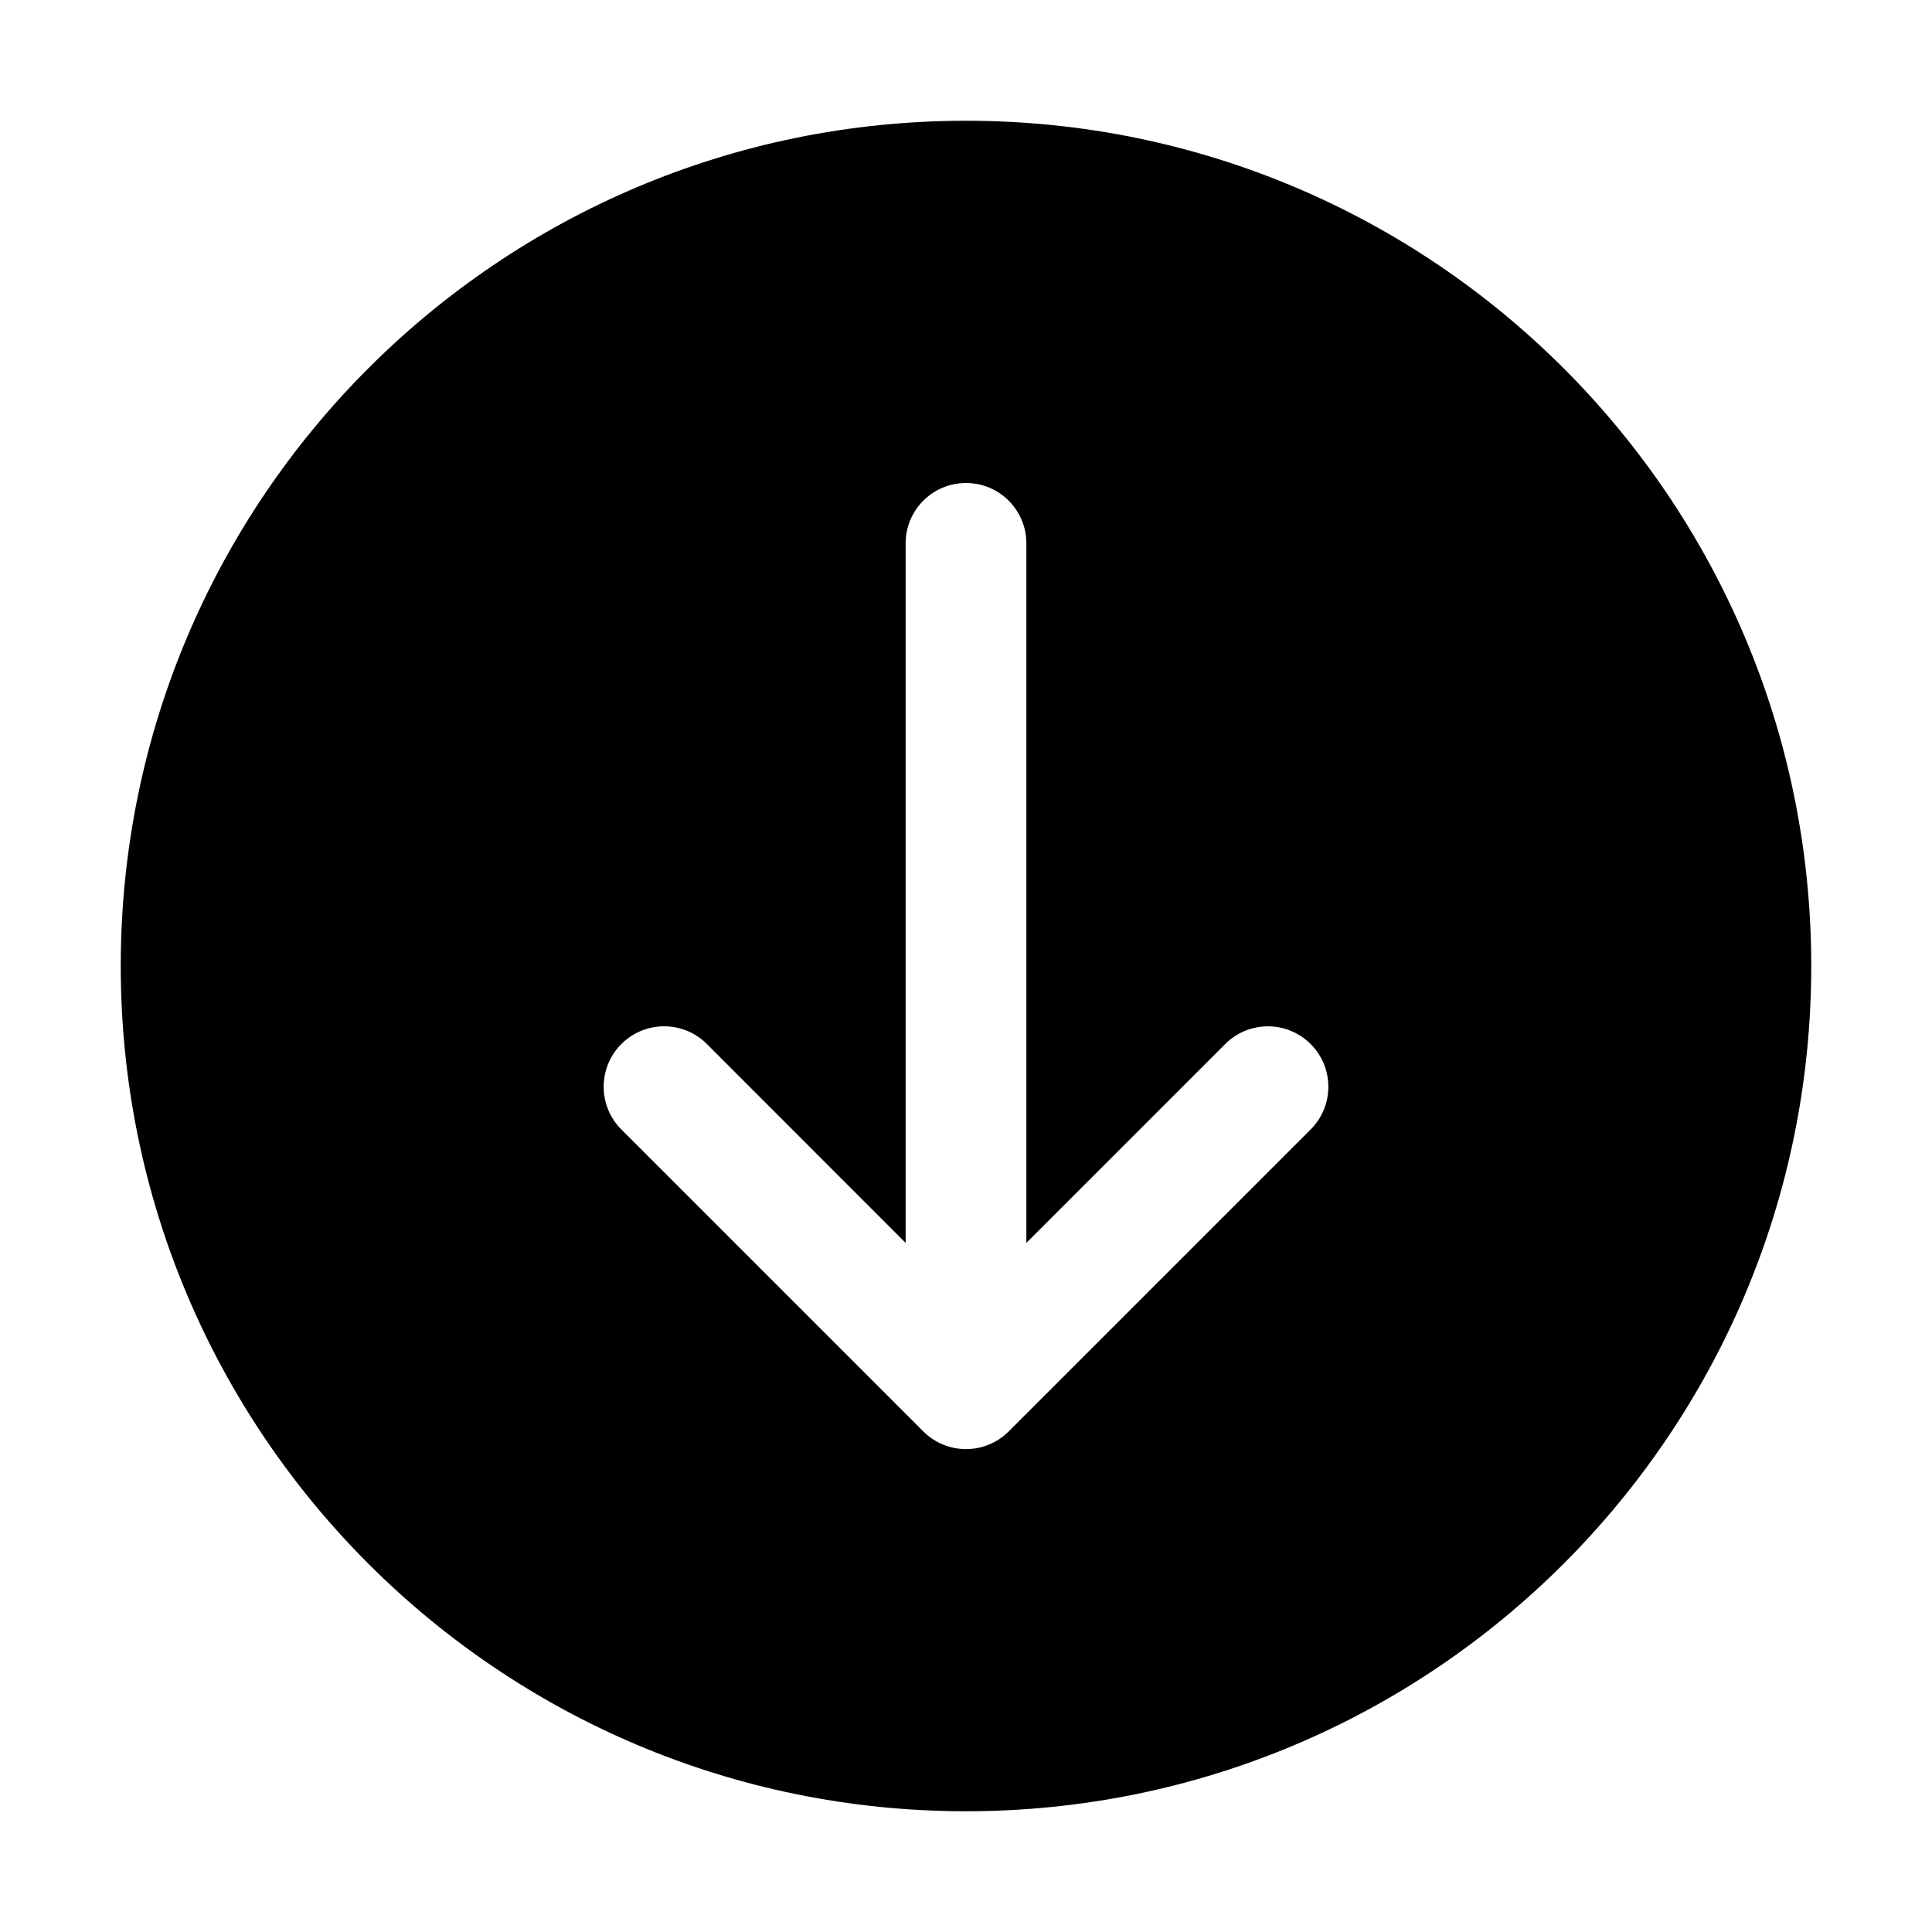
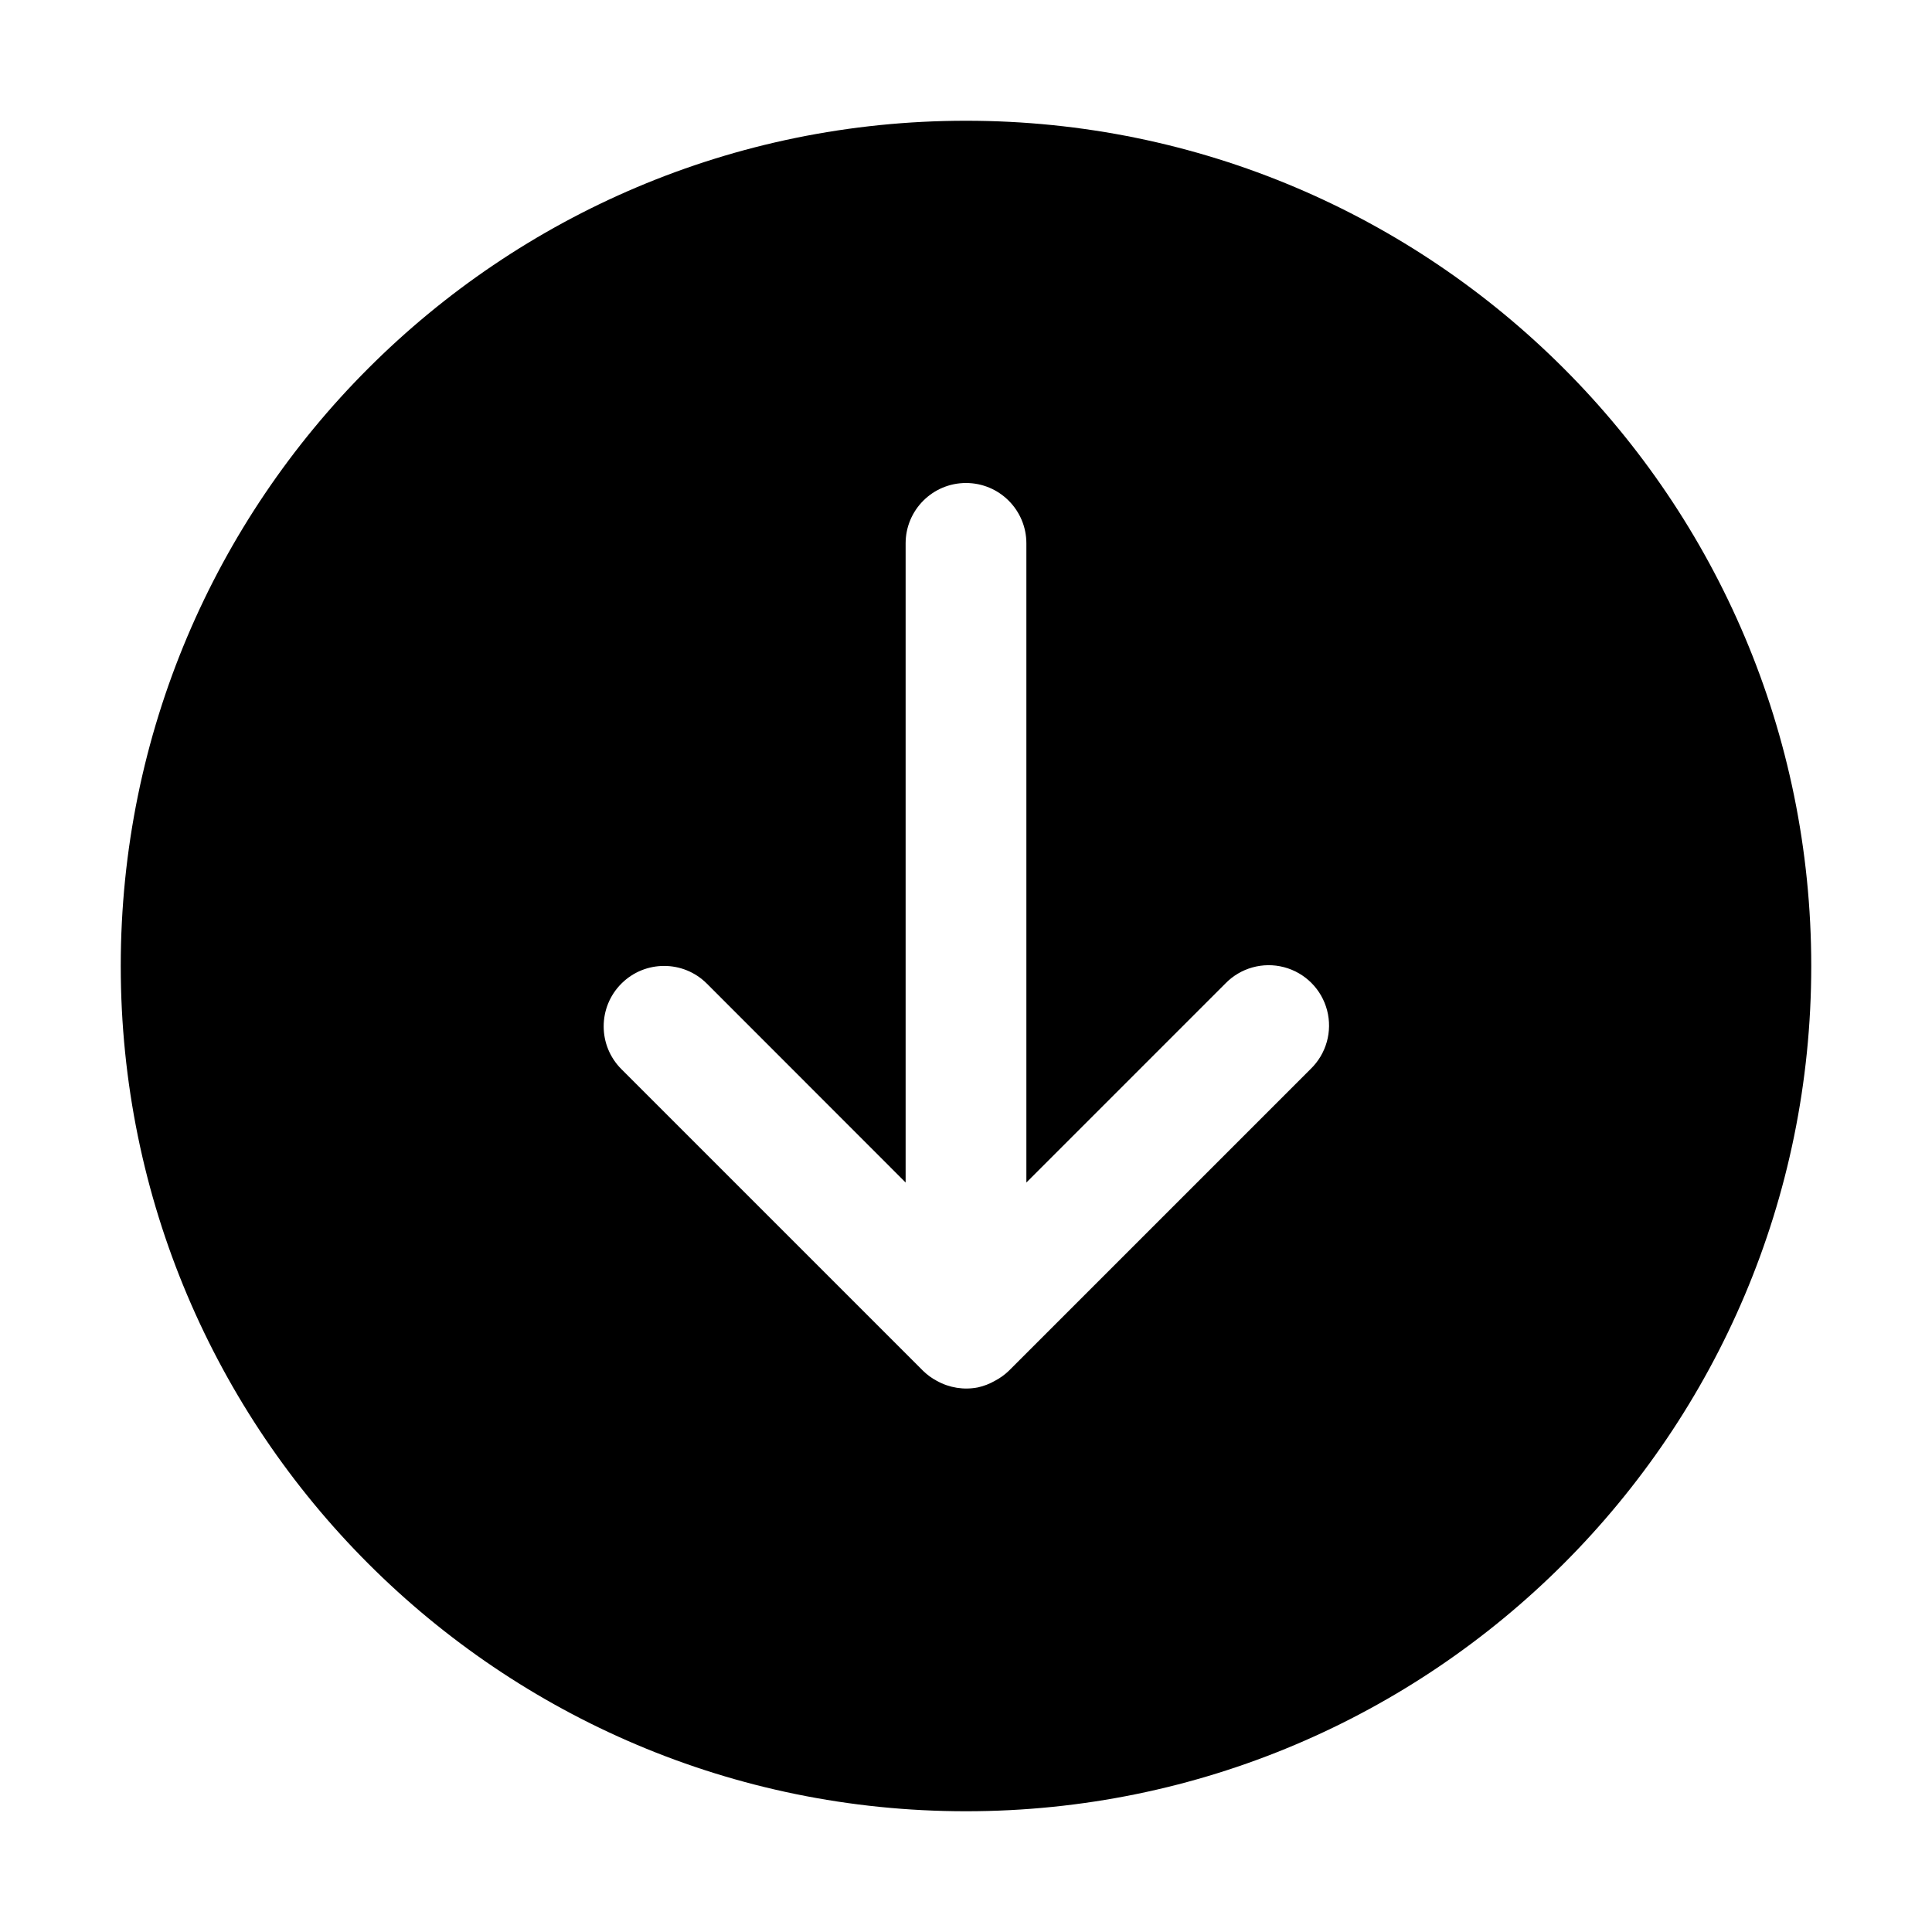
<svg xmlns="http://www.w3.org/2000/svg" width="16" height="16" fill="none" viewBox="0 0 16 16">
-   <path fill="currentColor" d="M8 1a7 7 0 1 1 0 14A7 7 0 0 1 8 1m0 3a.5.5 0 0 0-.5.5v5.793L5.854 8.646a.5.5 0 1 0-.708.708l2.5 2.5a.5.5 0 0 0 .708 0l2.5-2.5a.5.5 0 1 0-.707-.708L8.5 10.293V4.5A.5.5 0 0 0 8 4" />
+   <path fill="currentColor" d="M8 1a7 7 0 1 1 0 14A7 7 0 0 1 8 1m0 3a.5.5 0 0 0-.5.5v5.293L5.854 8.146a.5.5 0 1 0-.708.708l2.5 2.5q.052.05.113.082a.5.5 0 0 0 .339.054.5.5 0 0 0 .142-.055.5.5 0 0 0 .114-.082l2.5-2.5a.5.5 0 1 0-.707-.707L8.5 9.793V4.5A.5.5 0 0 0 8 4" />
</svg>
